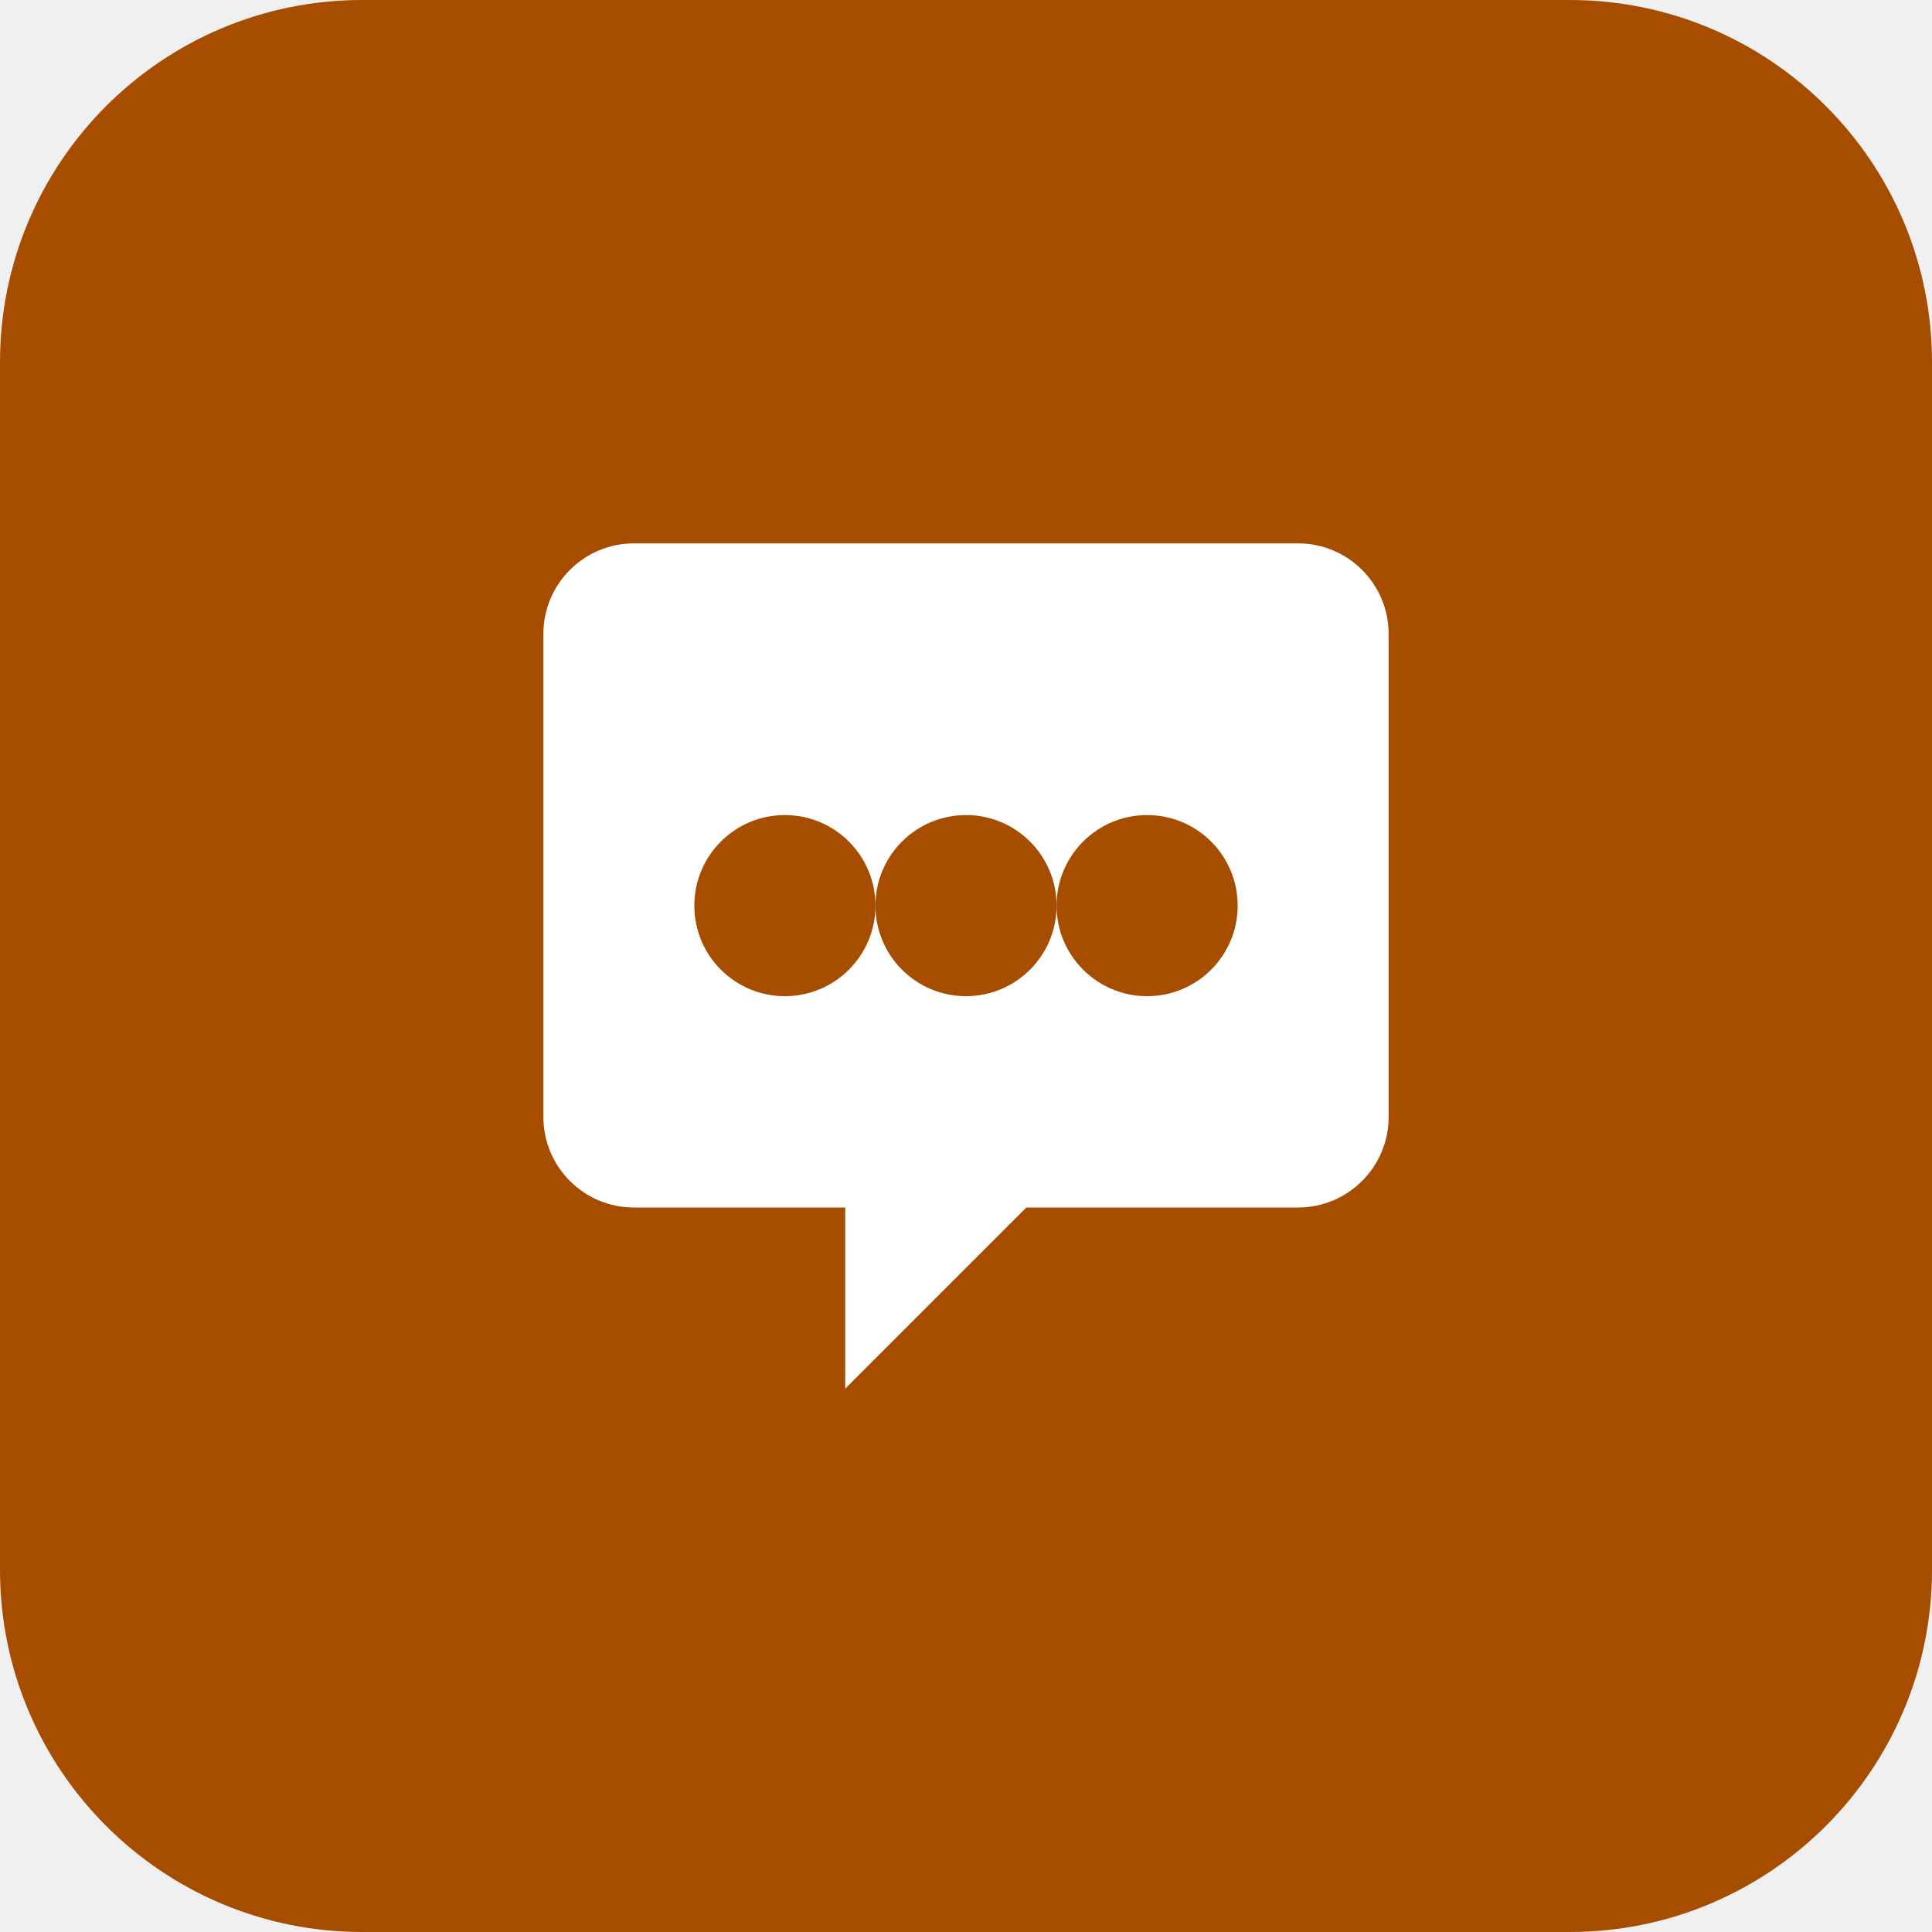
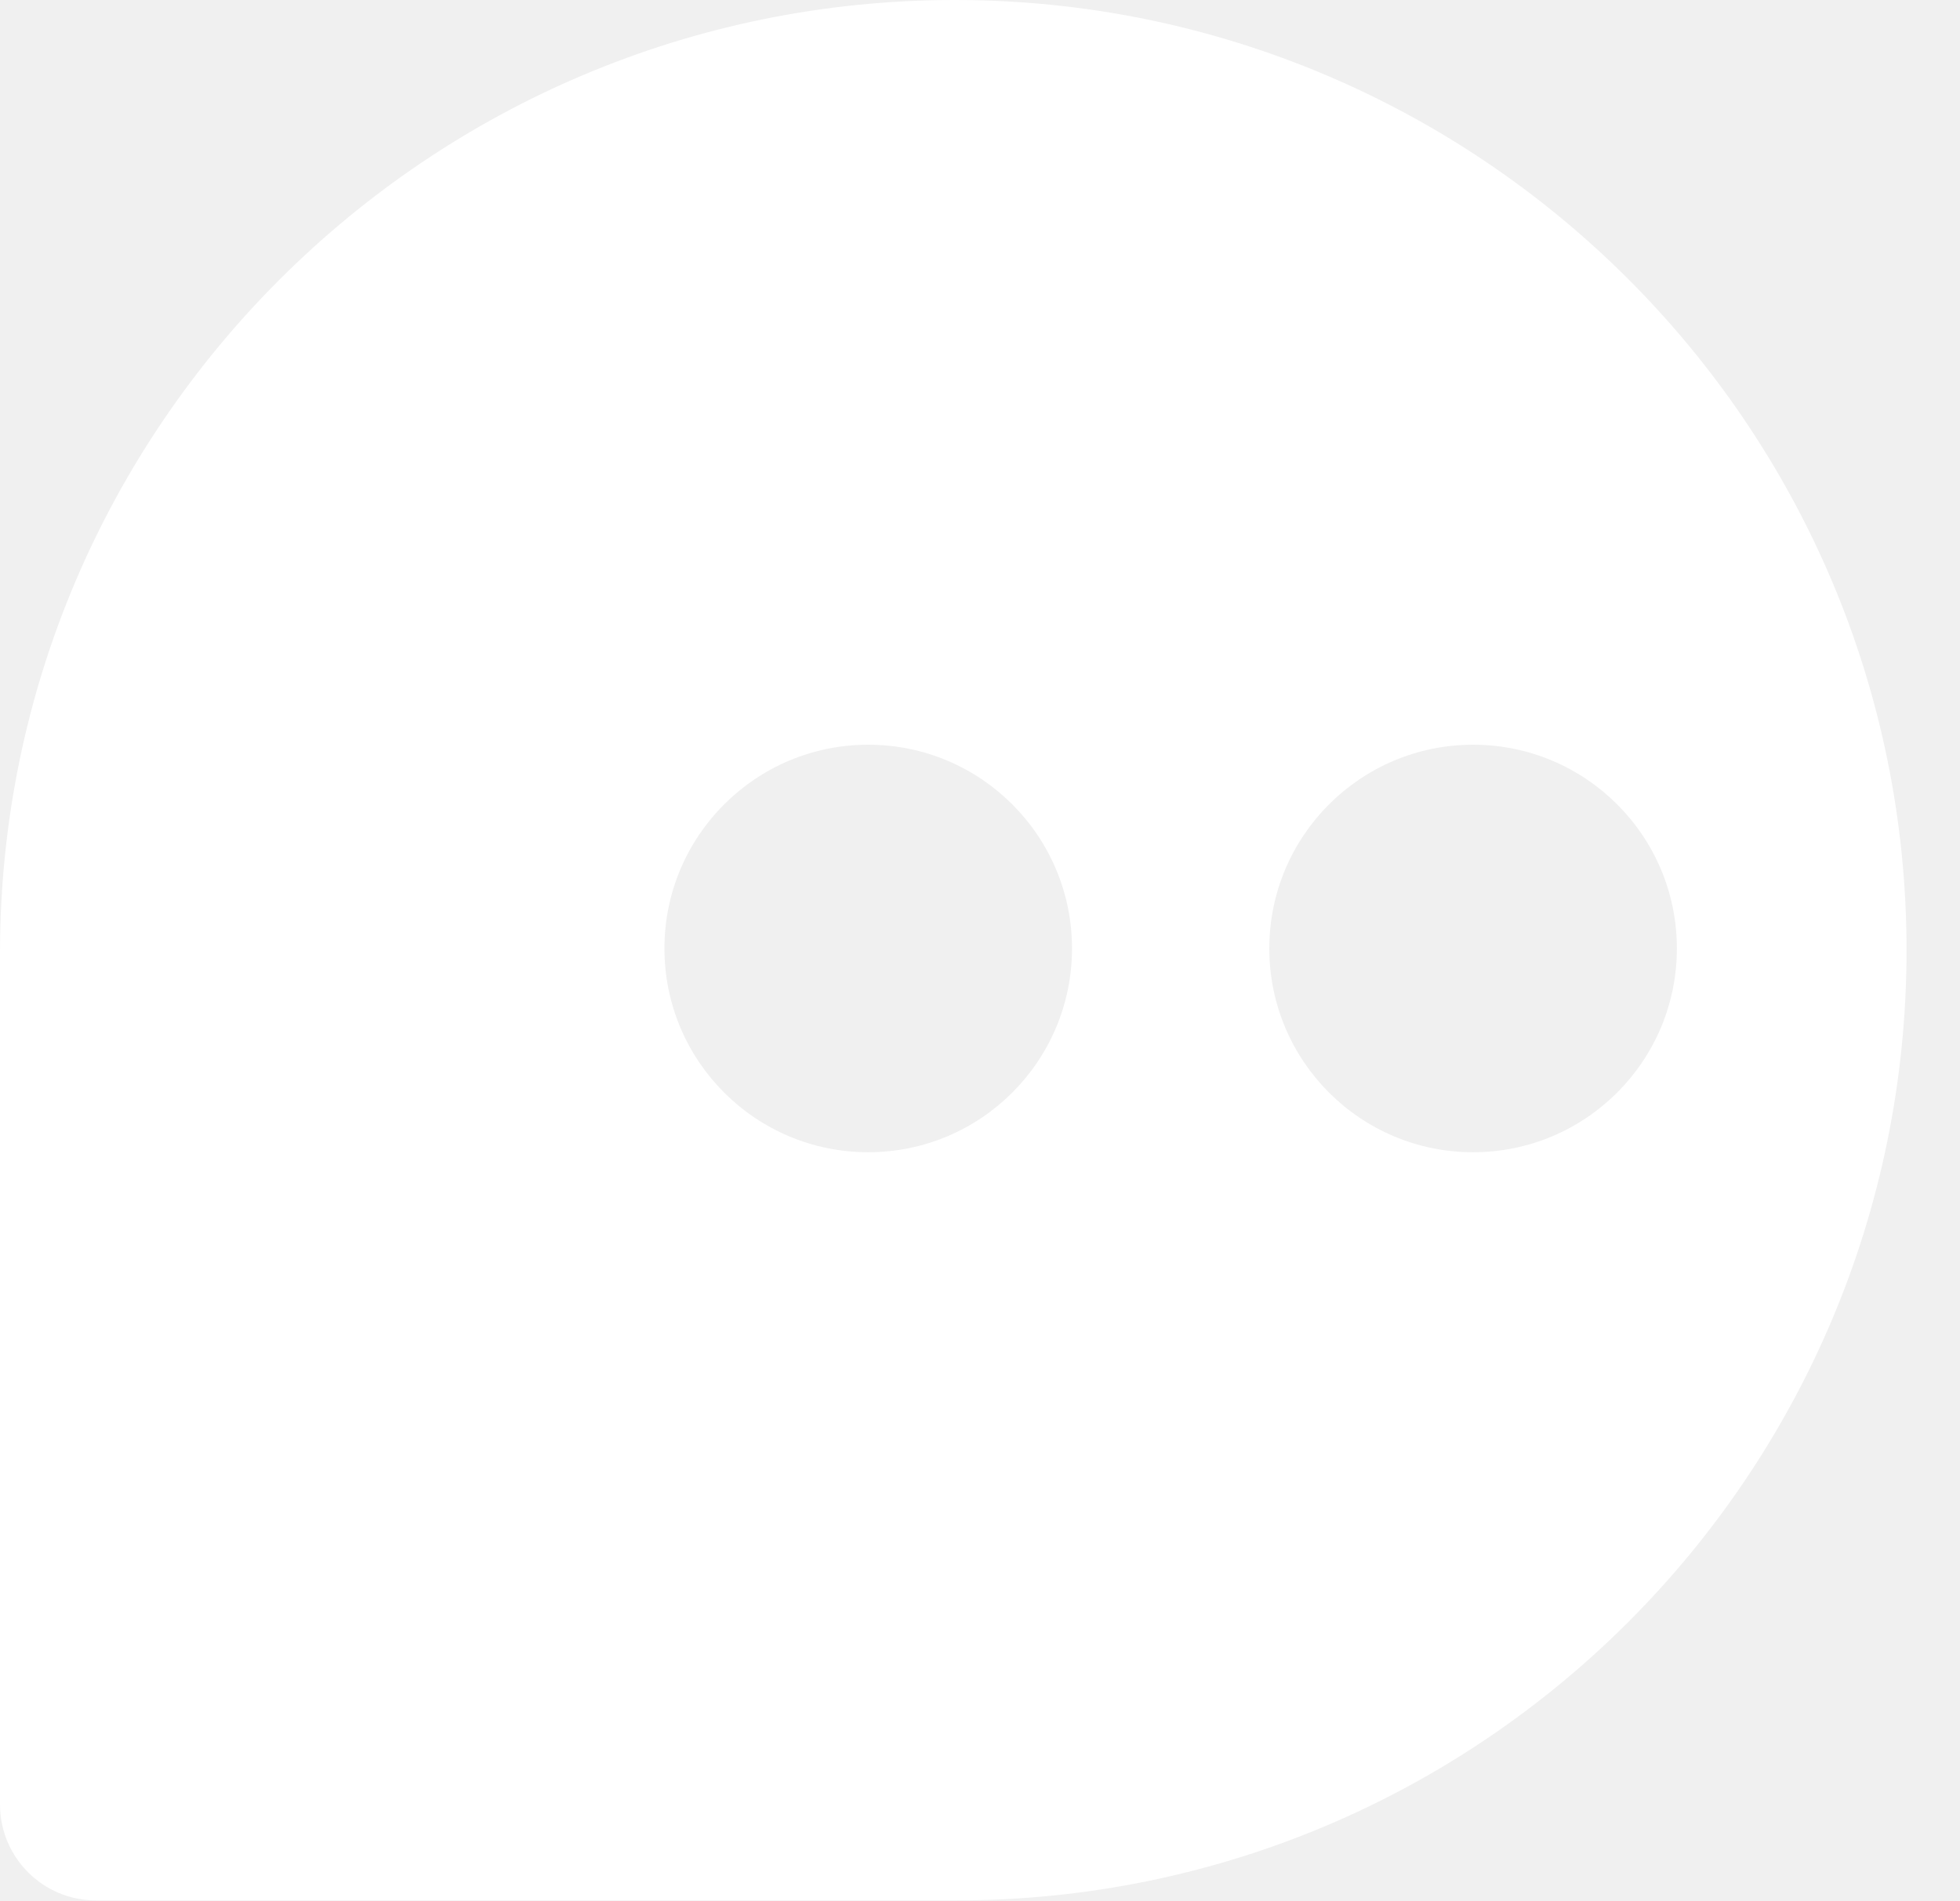
- <svg xmlns="http://www.w3.org/2000/svg" width="32" height="32" viewBox="0 0 32 32" fill="none">
-   <rect width="32" height="32" rx="6" fill="#a64d00" />
-   <path d="M9 10.5C9 9.672 9.672 9 10.5 9H21.5C22.328 9 23 9.672 23 10.5V18.5C23 19.328 22.328 20 21.5 20H17L14 23V20H10.5C9.672 20 9 19.328 9 18.5V10.5Z" fill="white" />
-   <circle cx="13" cy="15" r="1.5" fill="#a64d00" />
-   <circle cx="16" cy="15" r="1.5" fill="#a64d00" />
-   <circle cx="19" cy="15" r="1.5" fill="#a64d00" />
+ <svg xmlns="http://www.w3.org/2000/svg" width="33" height="32" viewBox="0 0 33 32" fill="none">
+   <path fill-rule="evenodd" clip-rule="evenodd" d="M16.075 0C7.211 0 0 7.186 0 16.05V30.385C0 31.277 0.723 32 1.615 32H16.1C24.937 32 32.1 24.837 32.1 16C32.1 7.163 24.912 0 16.075 0ZM24.802 19.402C26.697 19.402 28.233 17.866 28.233 15.971C28.233 14.076 26.697 12.54 24.802 12.54C22.907 12.54 21.371 14.076 21.371 15.971C21.371 17.866 22.907 19.402 24.802 19.402ZM14.618 19.402C16.513 19.402 18.049 17.866 18.049 15.971C18.049 14.076 16.513 12.54 14.618 12.54C12.723 12.54 11.187 14.076 11.187 15.971C11.187 17.866 12.723 19.402 14.618 19.402Z" fill="white" />
</svg>
